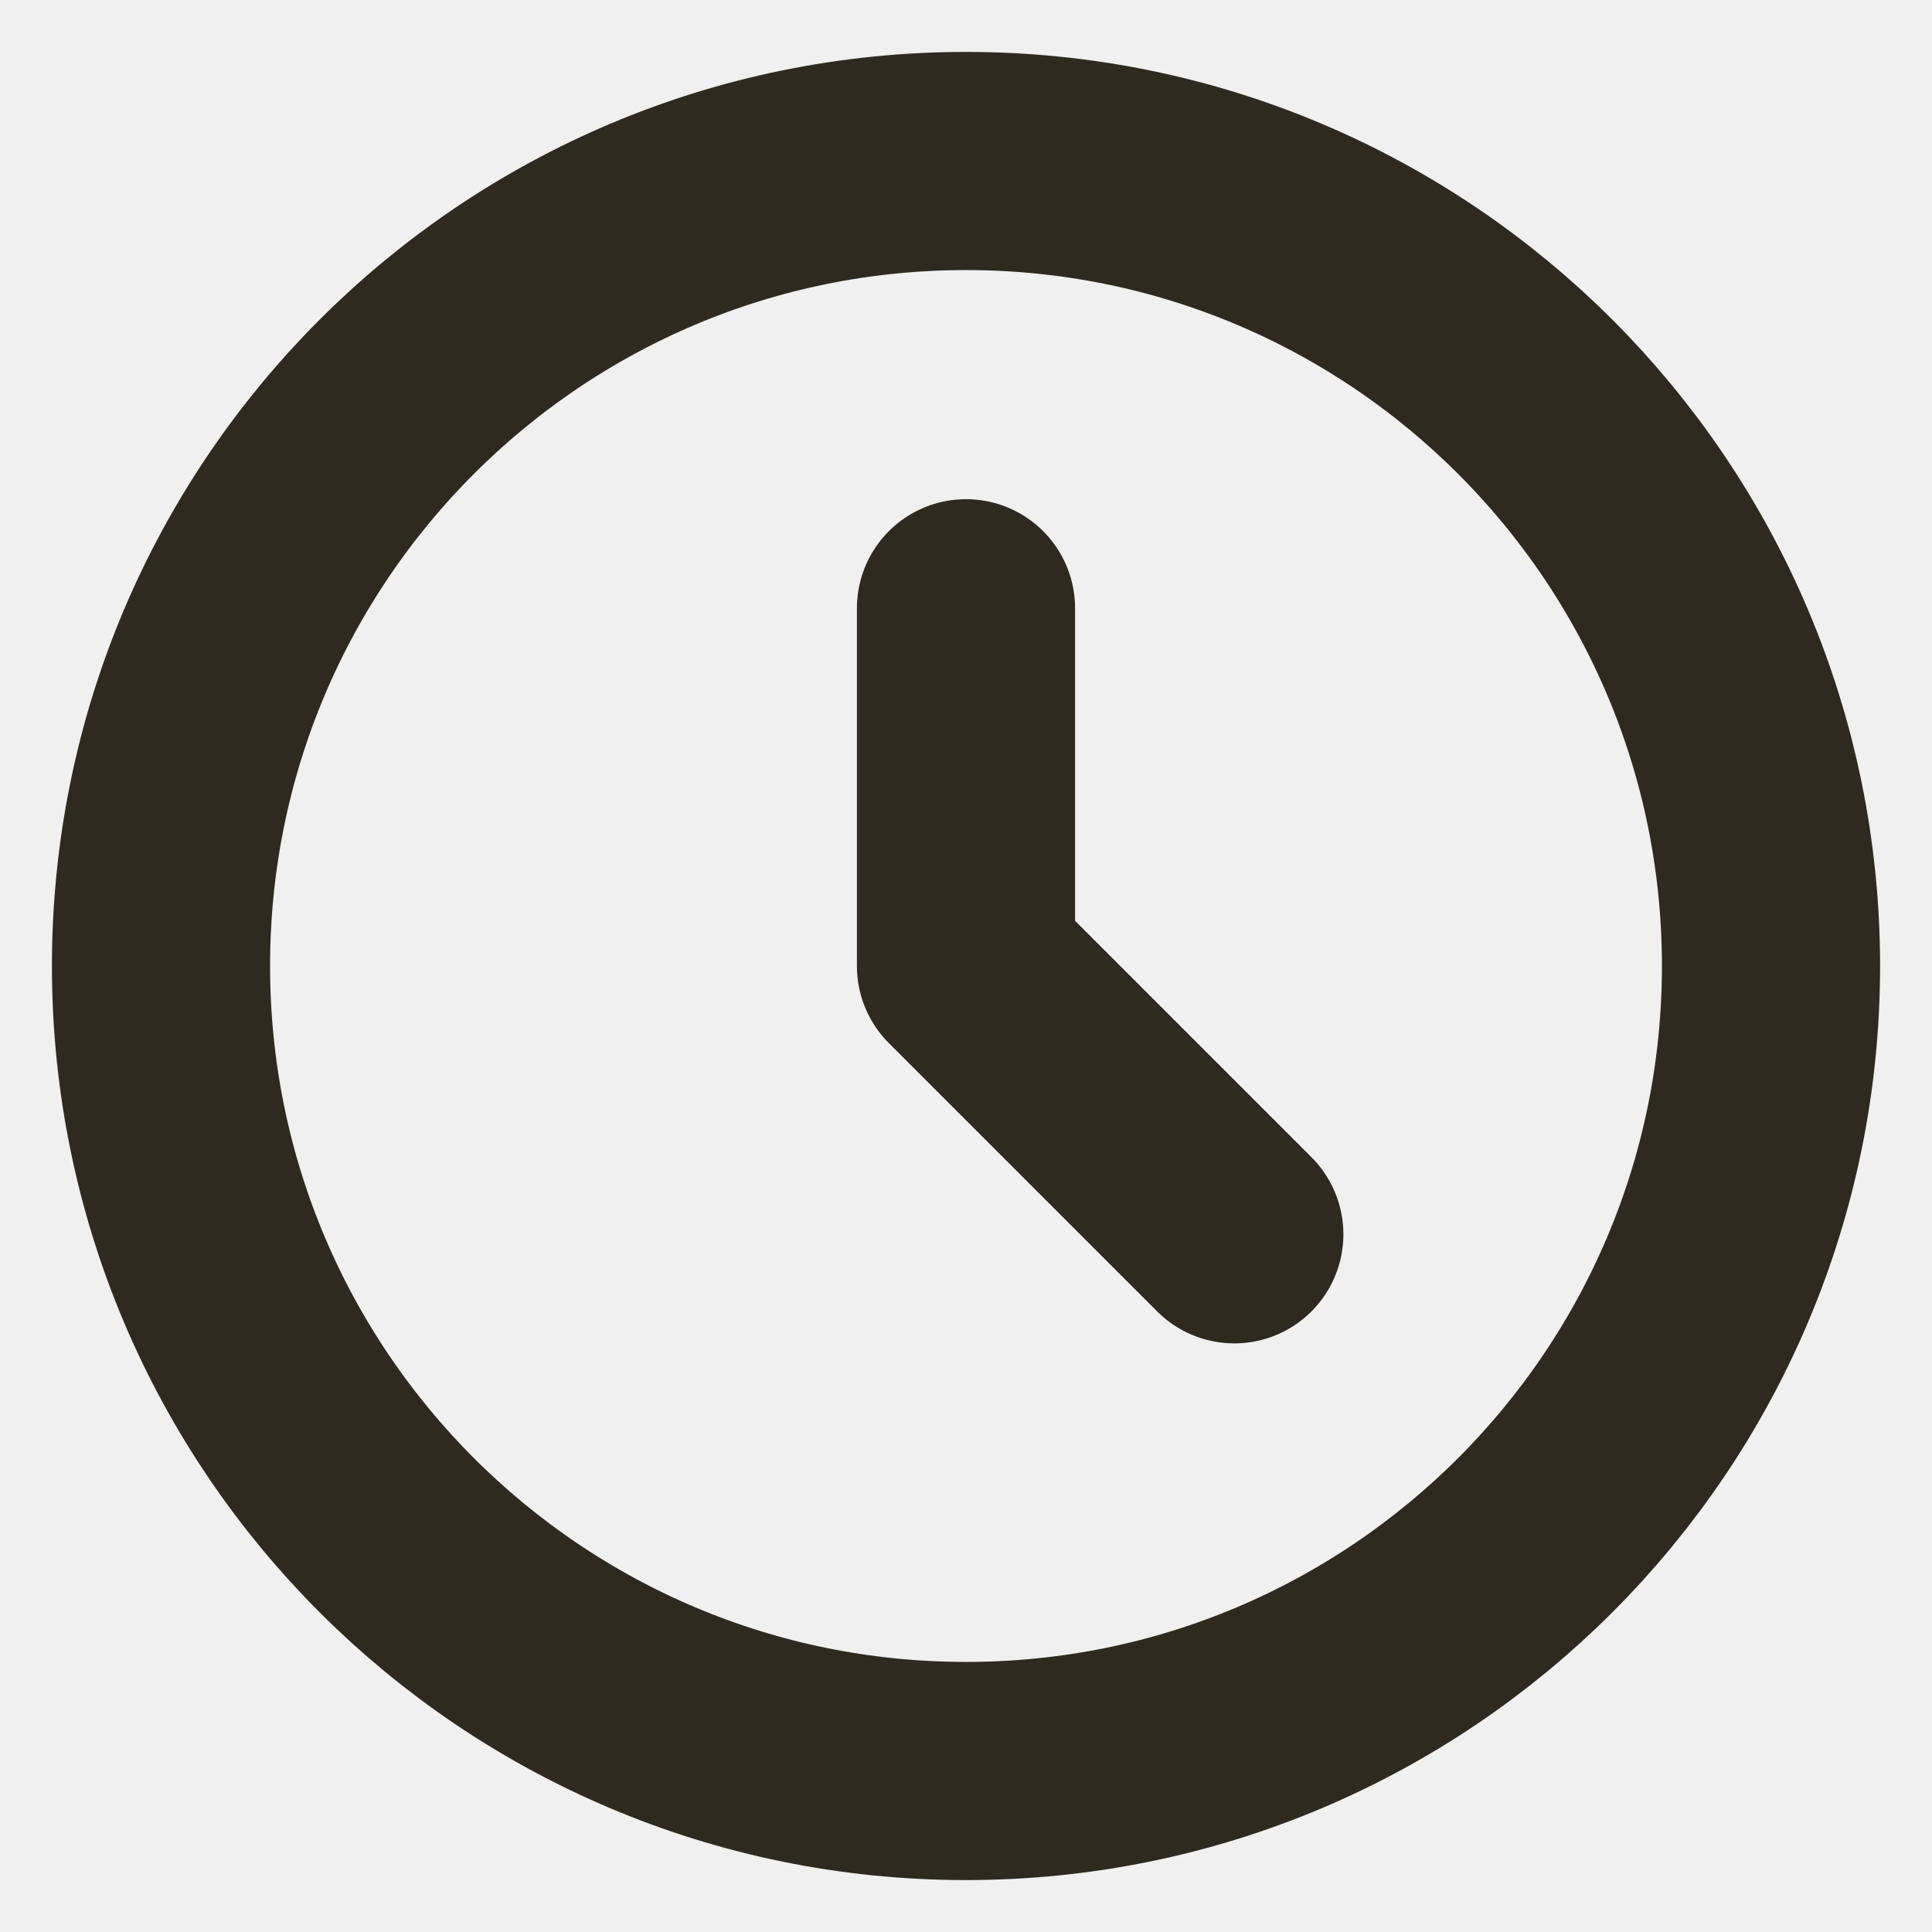
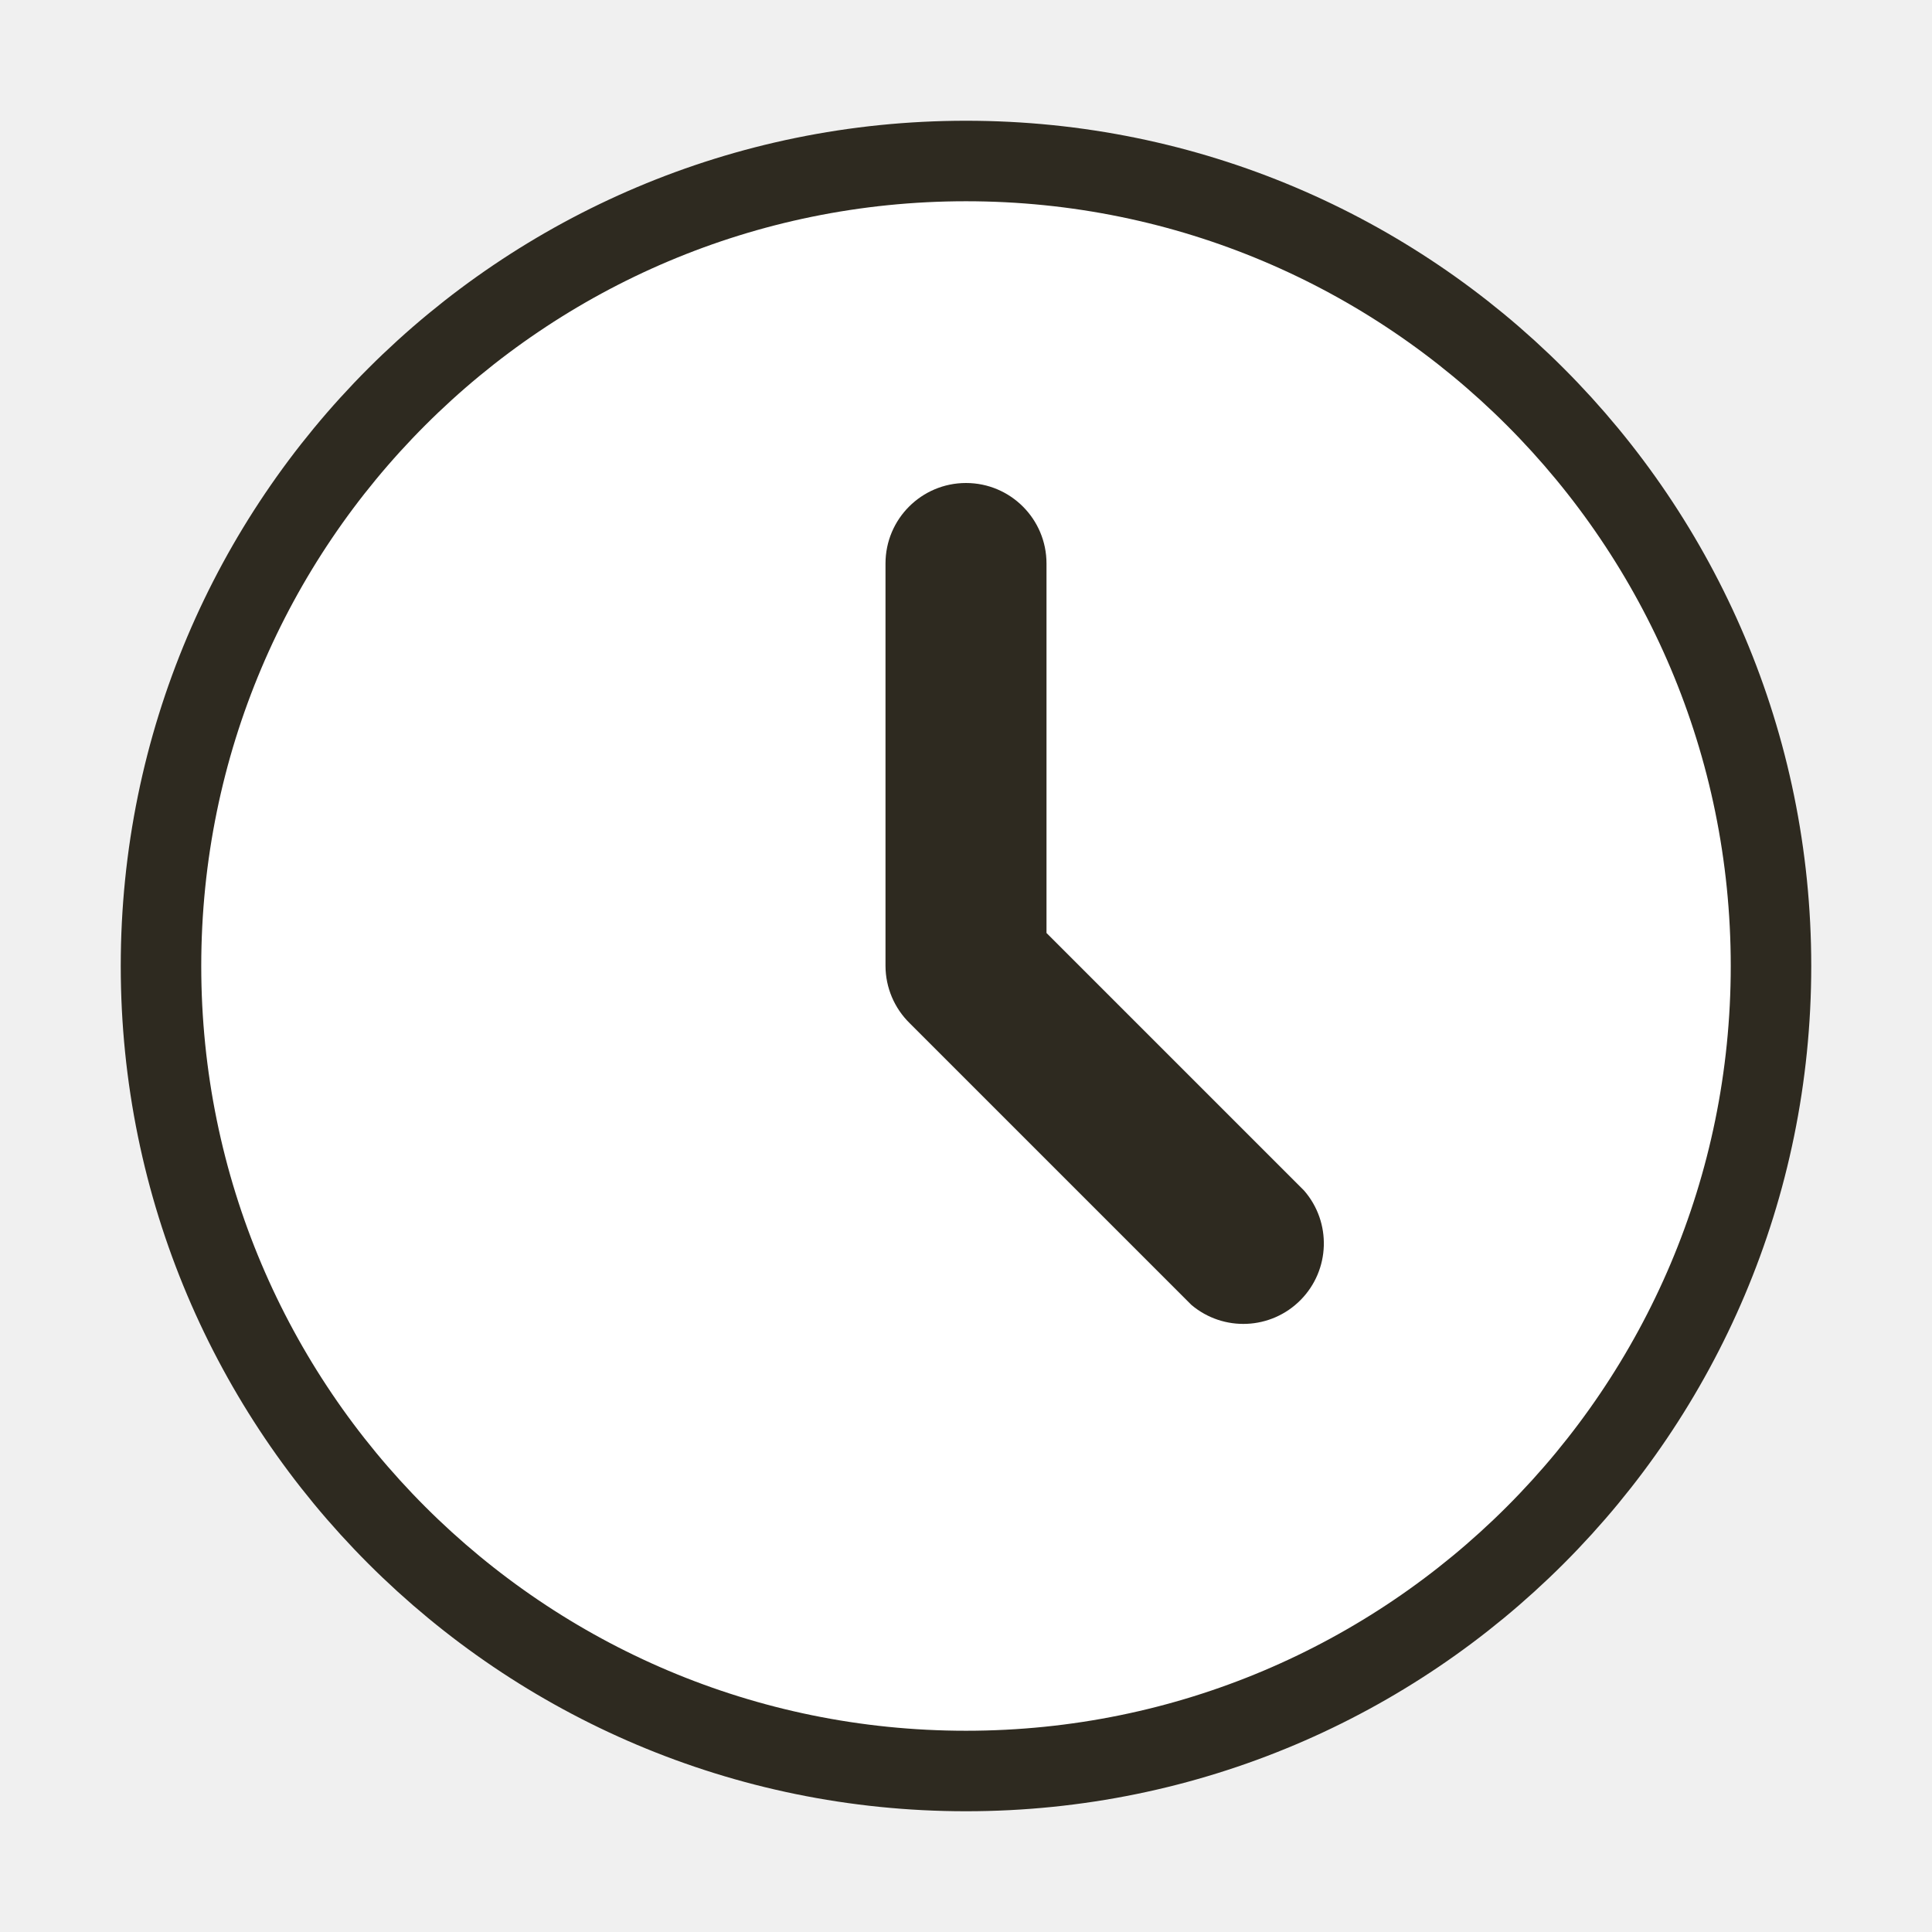
- <svg xmlns="http://www.w3.org/2000/svg" width="24" height="24" viewBox="0 0 24 24" fill="none">
-   <path d="M12 7.556V12L15.333 15.333M22 12C22 17.523 17.523 22 12 22C6.477 22 2 17.523 2 12C2 6.477 6.477 2 12 2C17.523 2 22 6.477 22 12Z" stroke="#2E2A20" stroke-width="2.71" stroke-linecap="round" stroke-linejoin="round" />
+ <svg xmlns="http://www.w3.org/2000/svg" viewBox="0 0 24 24">
+   <circle cx="12" cy="12" r="10" fill="#FFFFFF" stroke="#2E2A20" />
+   <path fill="#2E2A20" d="M13 11.59l3.2 3.2a1 1 0 0 1-1.4 1.42l-3.5-3.5A1 1 0 0 1 11 12V7a1 1 0 0 1 2 0v4.59z" />
</svg>
